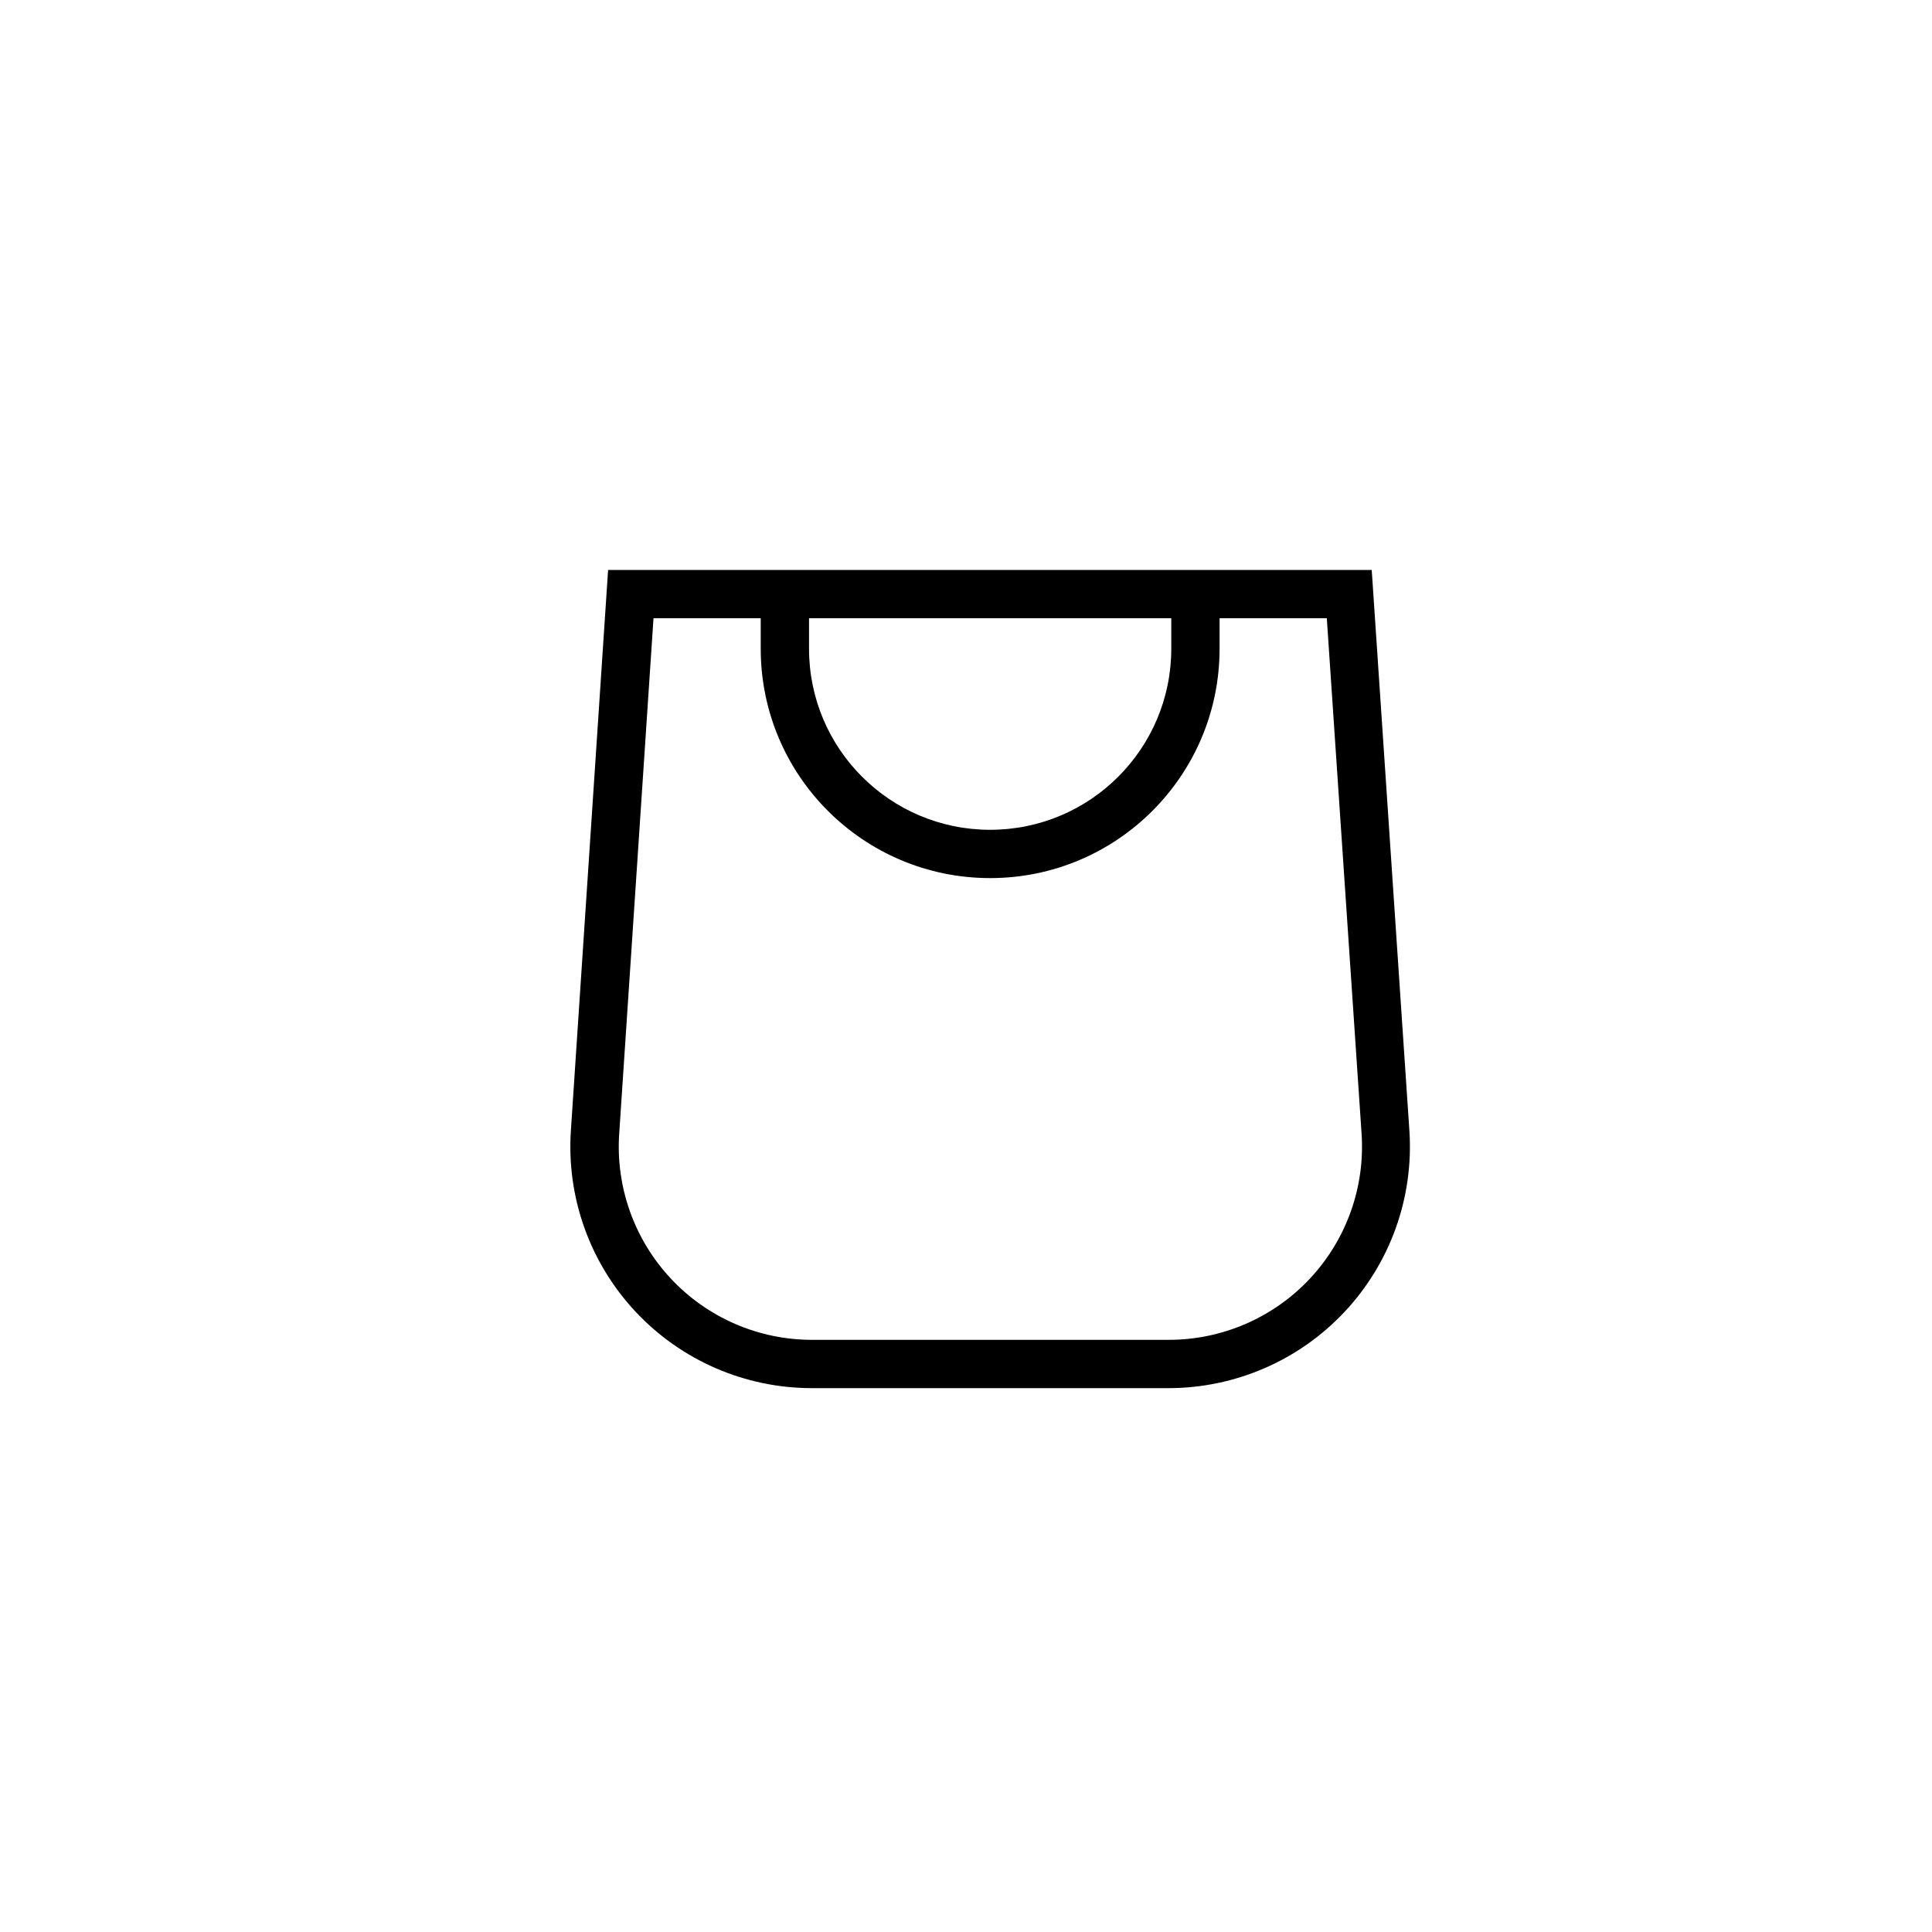
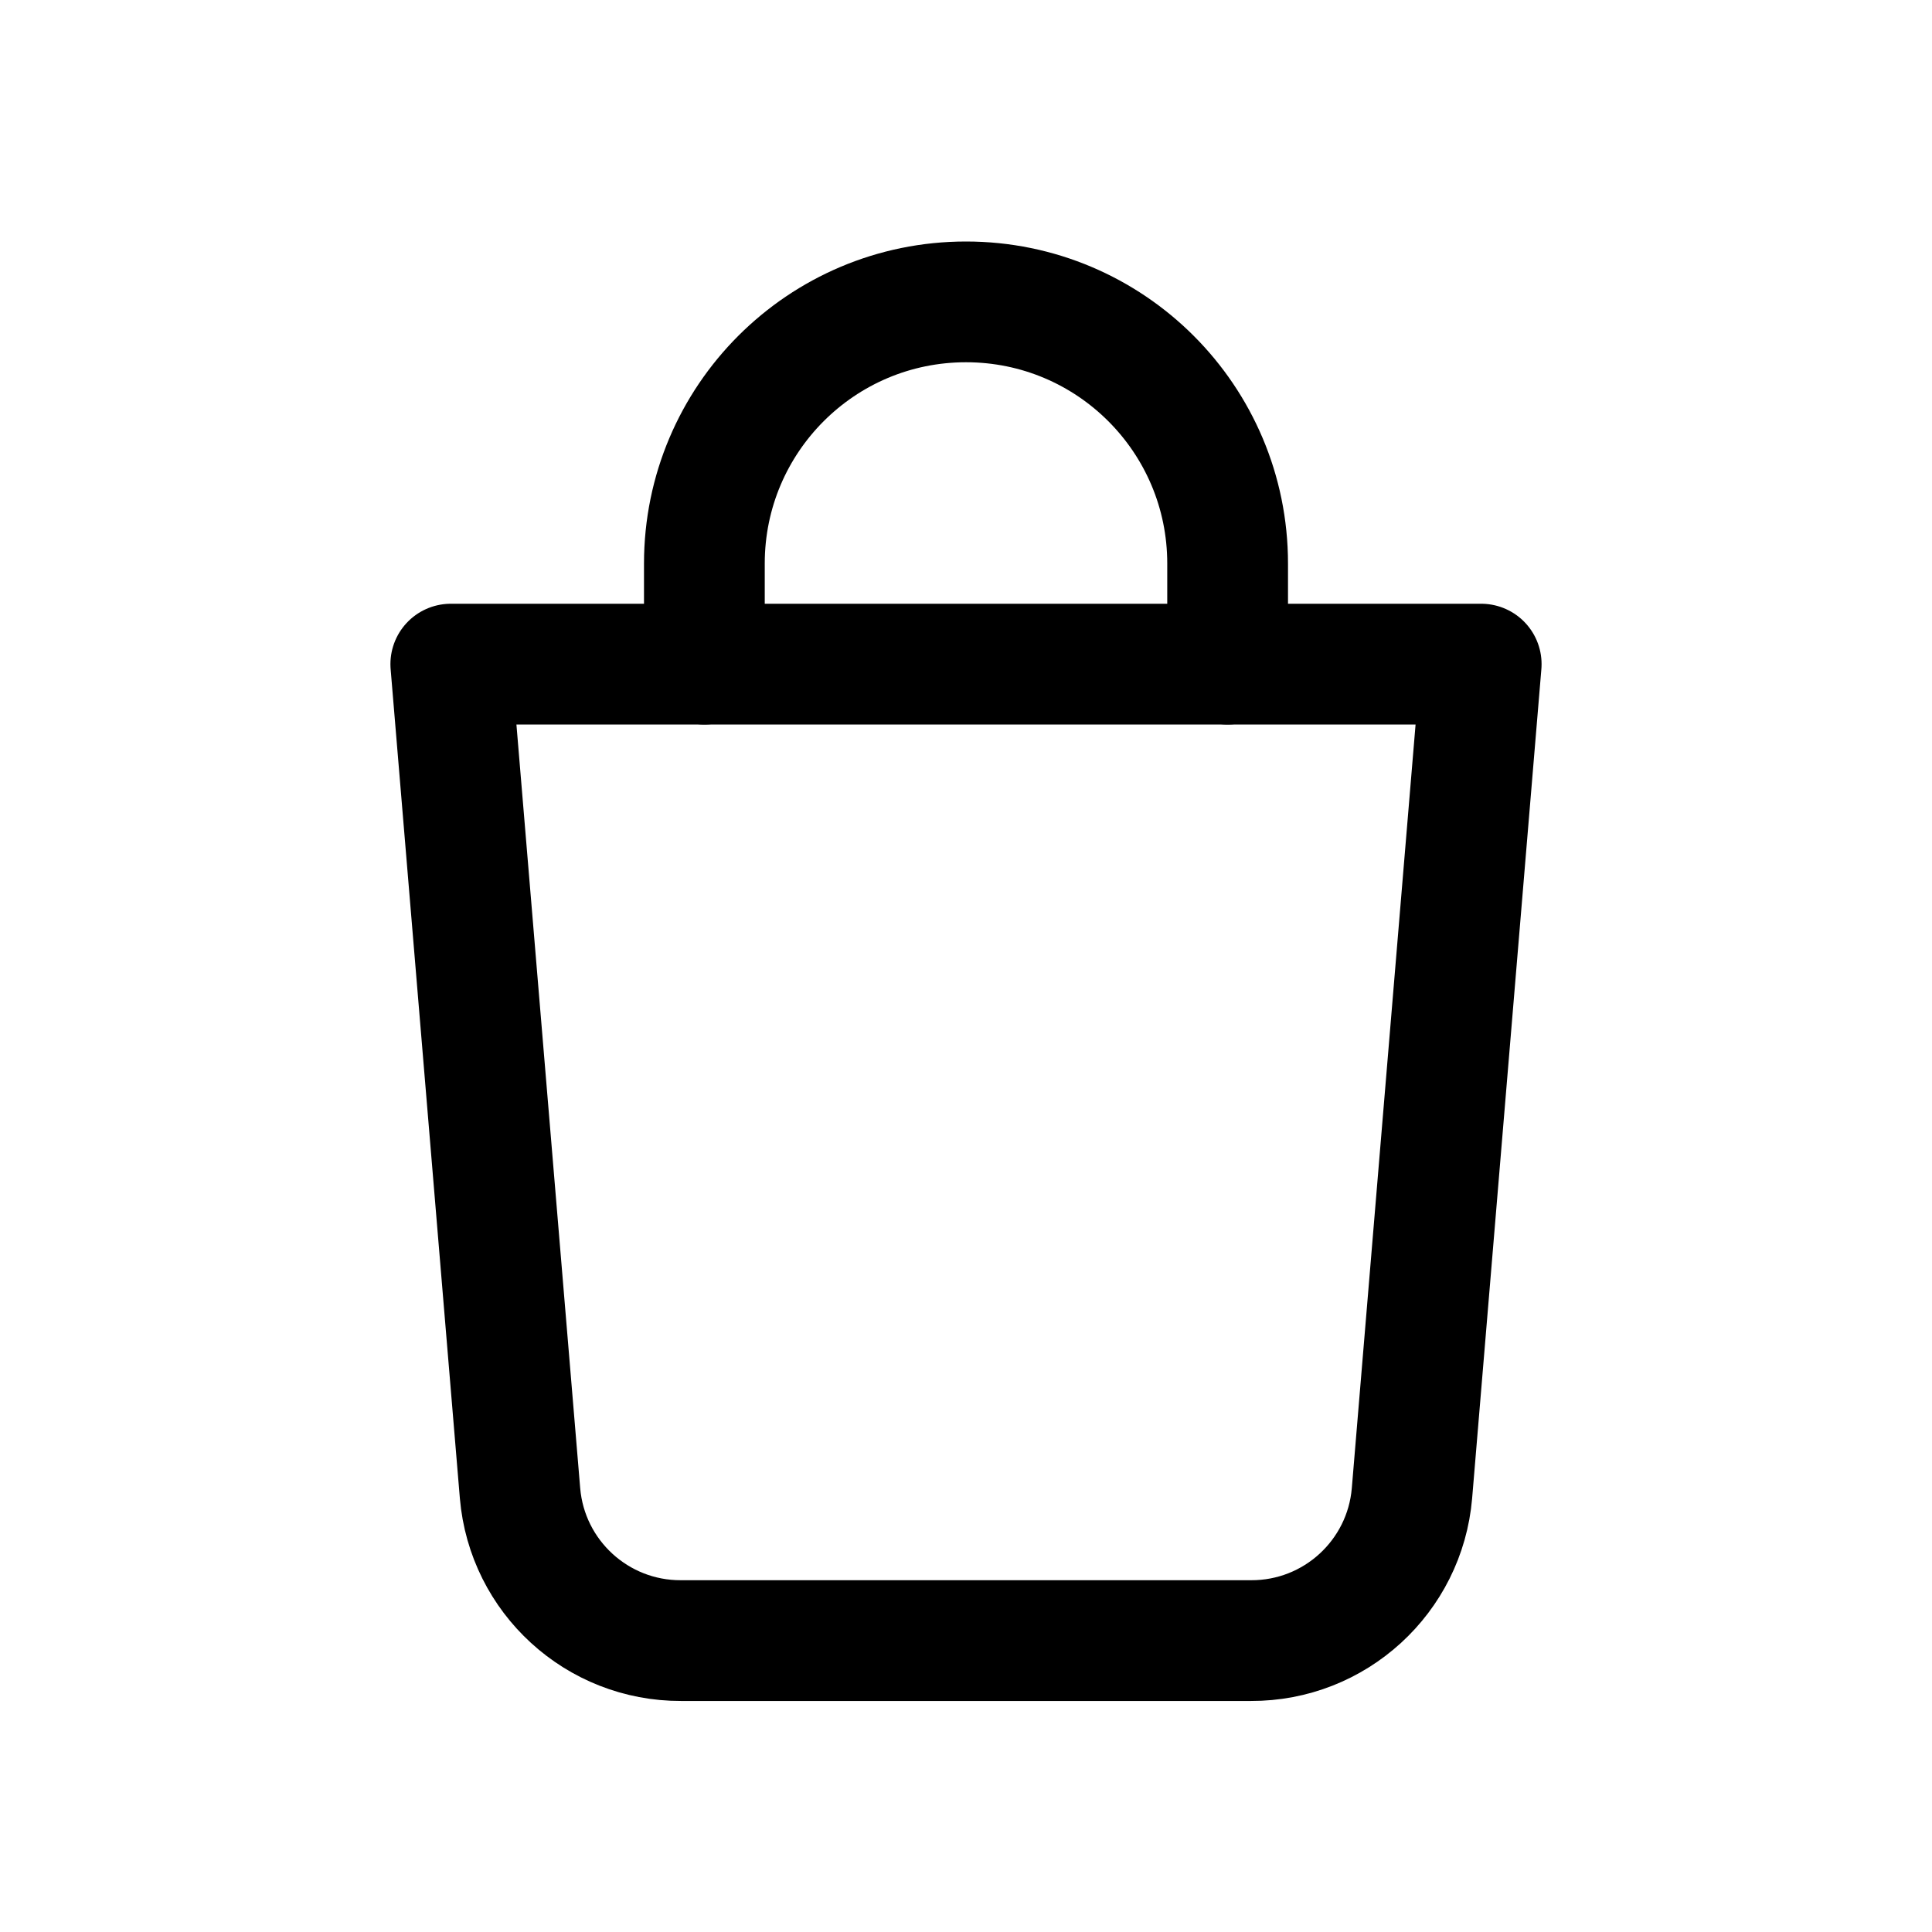
- <svg xmlns="http://www.w3.org/2000/svg" fill="none" class="icon icon-cart-empty" viewBox="0 0 40 40">
-   <path fill="currentColor" fill-rule="evenodd" d="M15.75 11.8h-3.16l-.77 11.6a5 5 0 0 0 4.99 5.34h7.38a5 5 0 0 0 4.99-5.33L28.4 11.8zm0 1h-2.22l-.71 10.67a4 4 0 0 0 3.99 4.27h7.38a4 4 0 0 0 4-4.27l-.72-10.67h-2.22v.63a4.75 4.75 0 1 1-9.5 0zm8.5 0h-7.5v.63a3.75 3.75 0 1 0 7.5 0z" />
+ <svg xmlns="http://www.w3.org/2000/svg" fill="none" class="icon icon-cart-empty" viewBox="0 0 24 24">
+   <path fill="none" stroke="currentColor" stroke-width="1.5" stroke-linecap="round" stroke-linejoin="round" d="M5.6 8.25h12.8l-.86 10.3a2 2 0 0 1-2 1.83H8.46a2 2 0 0 1-2-1.83z" />
+   <path fill="none" stroke="currentColor" stroke-width="1.5" stroke-linecap="round" stroke-linejoin="round" d="M8.75 8.25V7a3.25 3.25 0 0 1 6.5 0v1.25" />
</svg>
